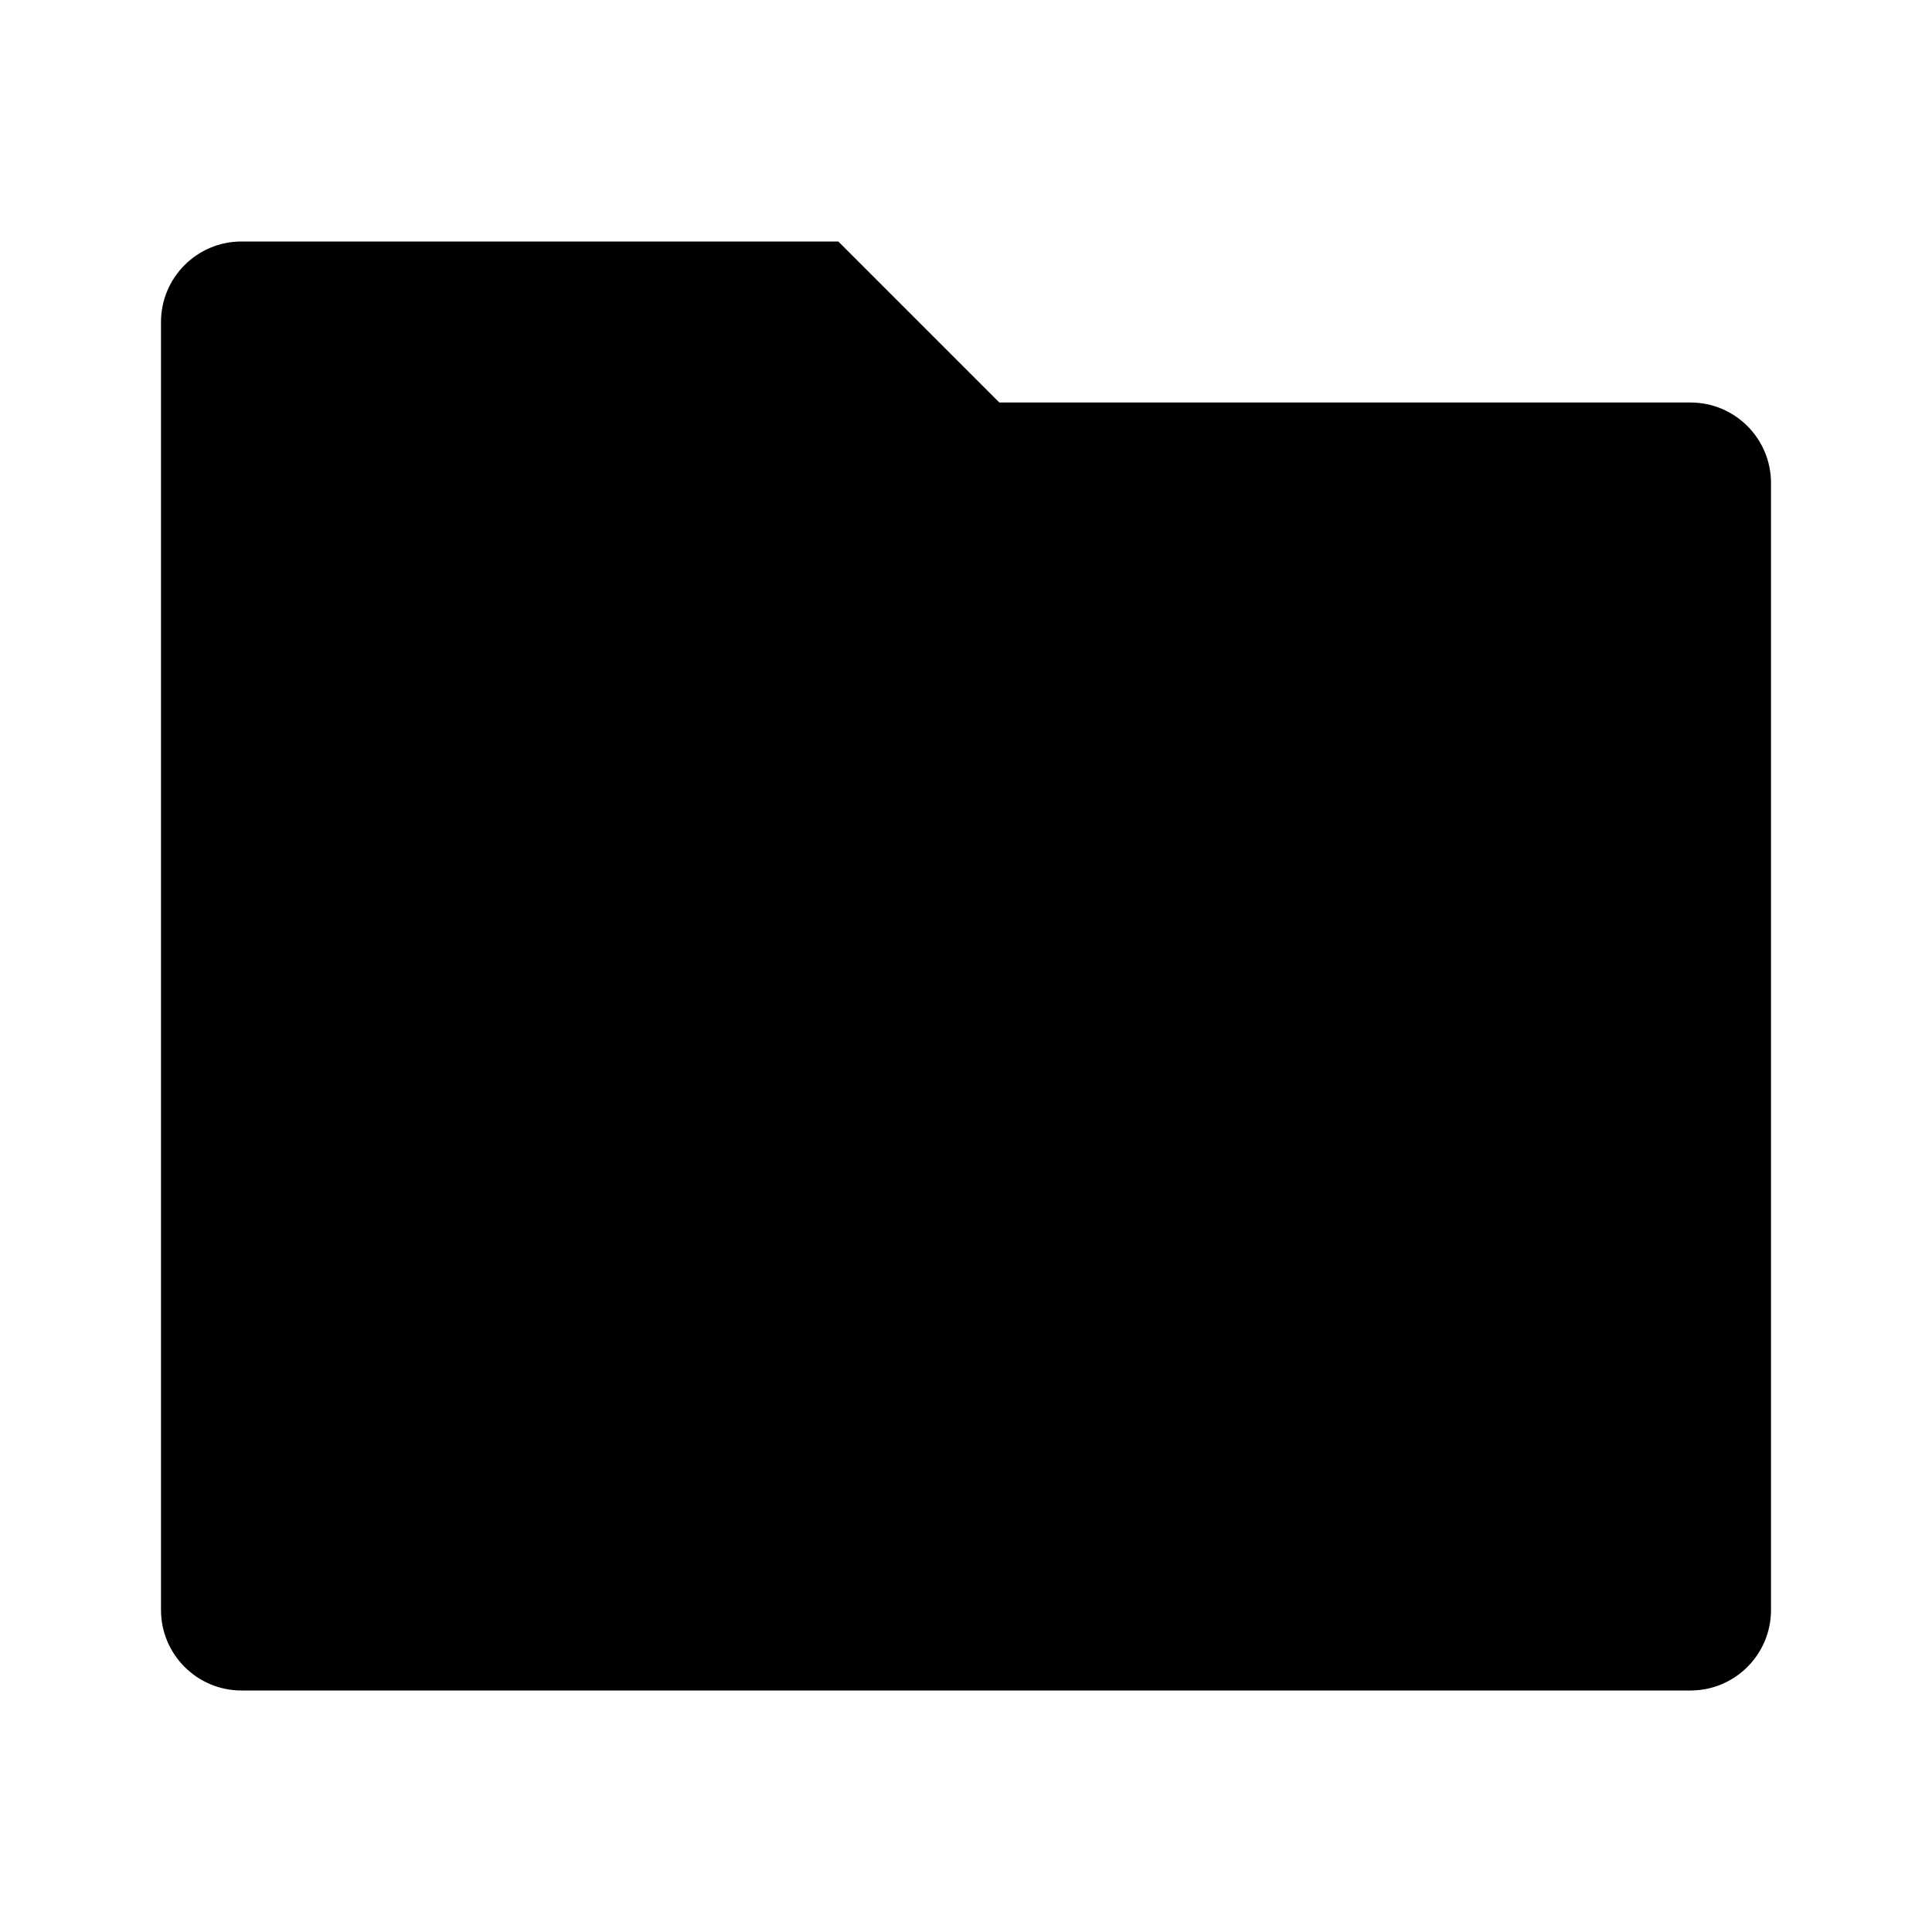
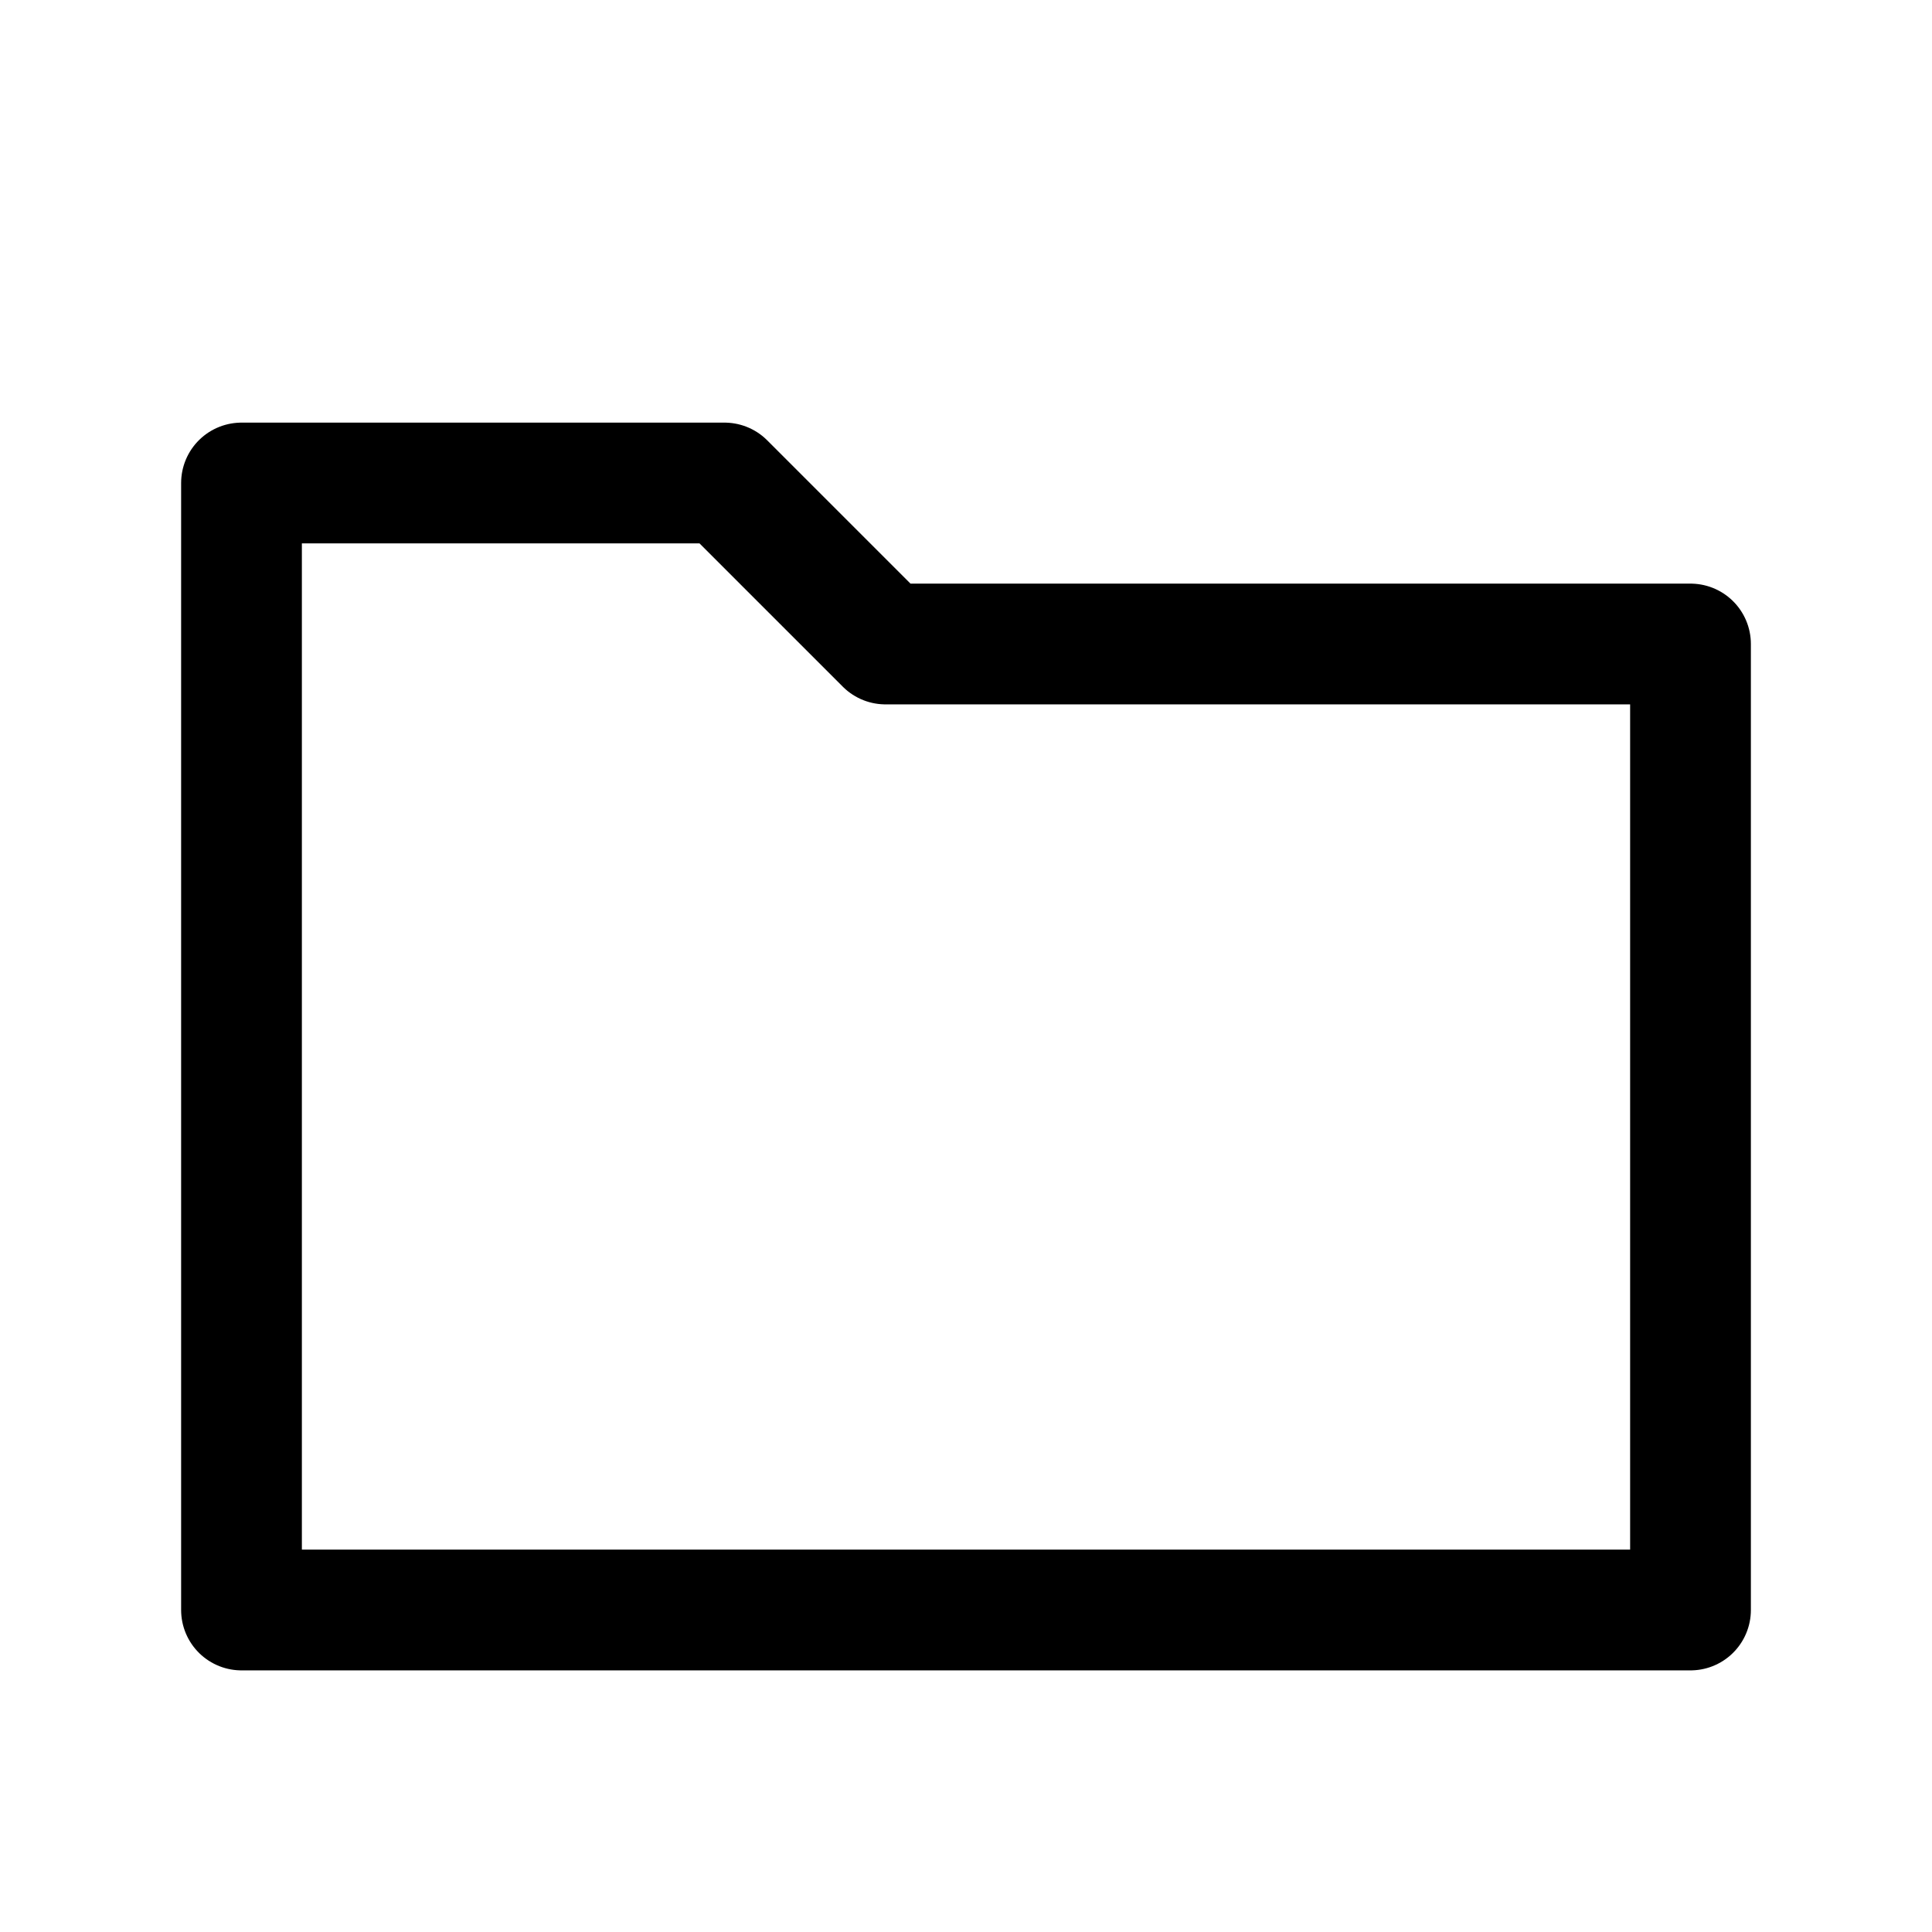
- <svg xmlns="http://www.w3.org/2000/svg" viewBox="0 0 24 24" fill="currentColor">
-   <path d="M12.414 5H21C21.552 5 22 5.448 22 6V20C22 20.552 21.552 21 21 21H3C2.448 21 2 20.552 2 20V4C2 3.448 2.448 3 3 3H10.414L12.414 5Z" />
+ <svg xmlns="http://www.w3.org/2000/svg" viewBox="0 0 24 24" fill="none" stroke="currentColor" stroke-width="1.5" stroke-linejoin="round" stroke-linecap="round">
+   <path d="M3 6H9L11 8H21V20H3V6Z" />
</svg>
